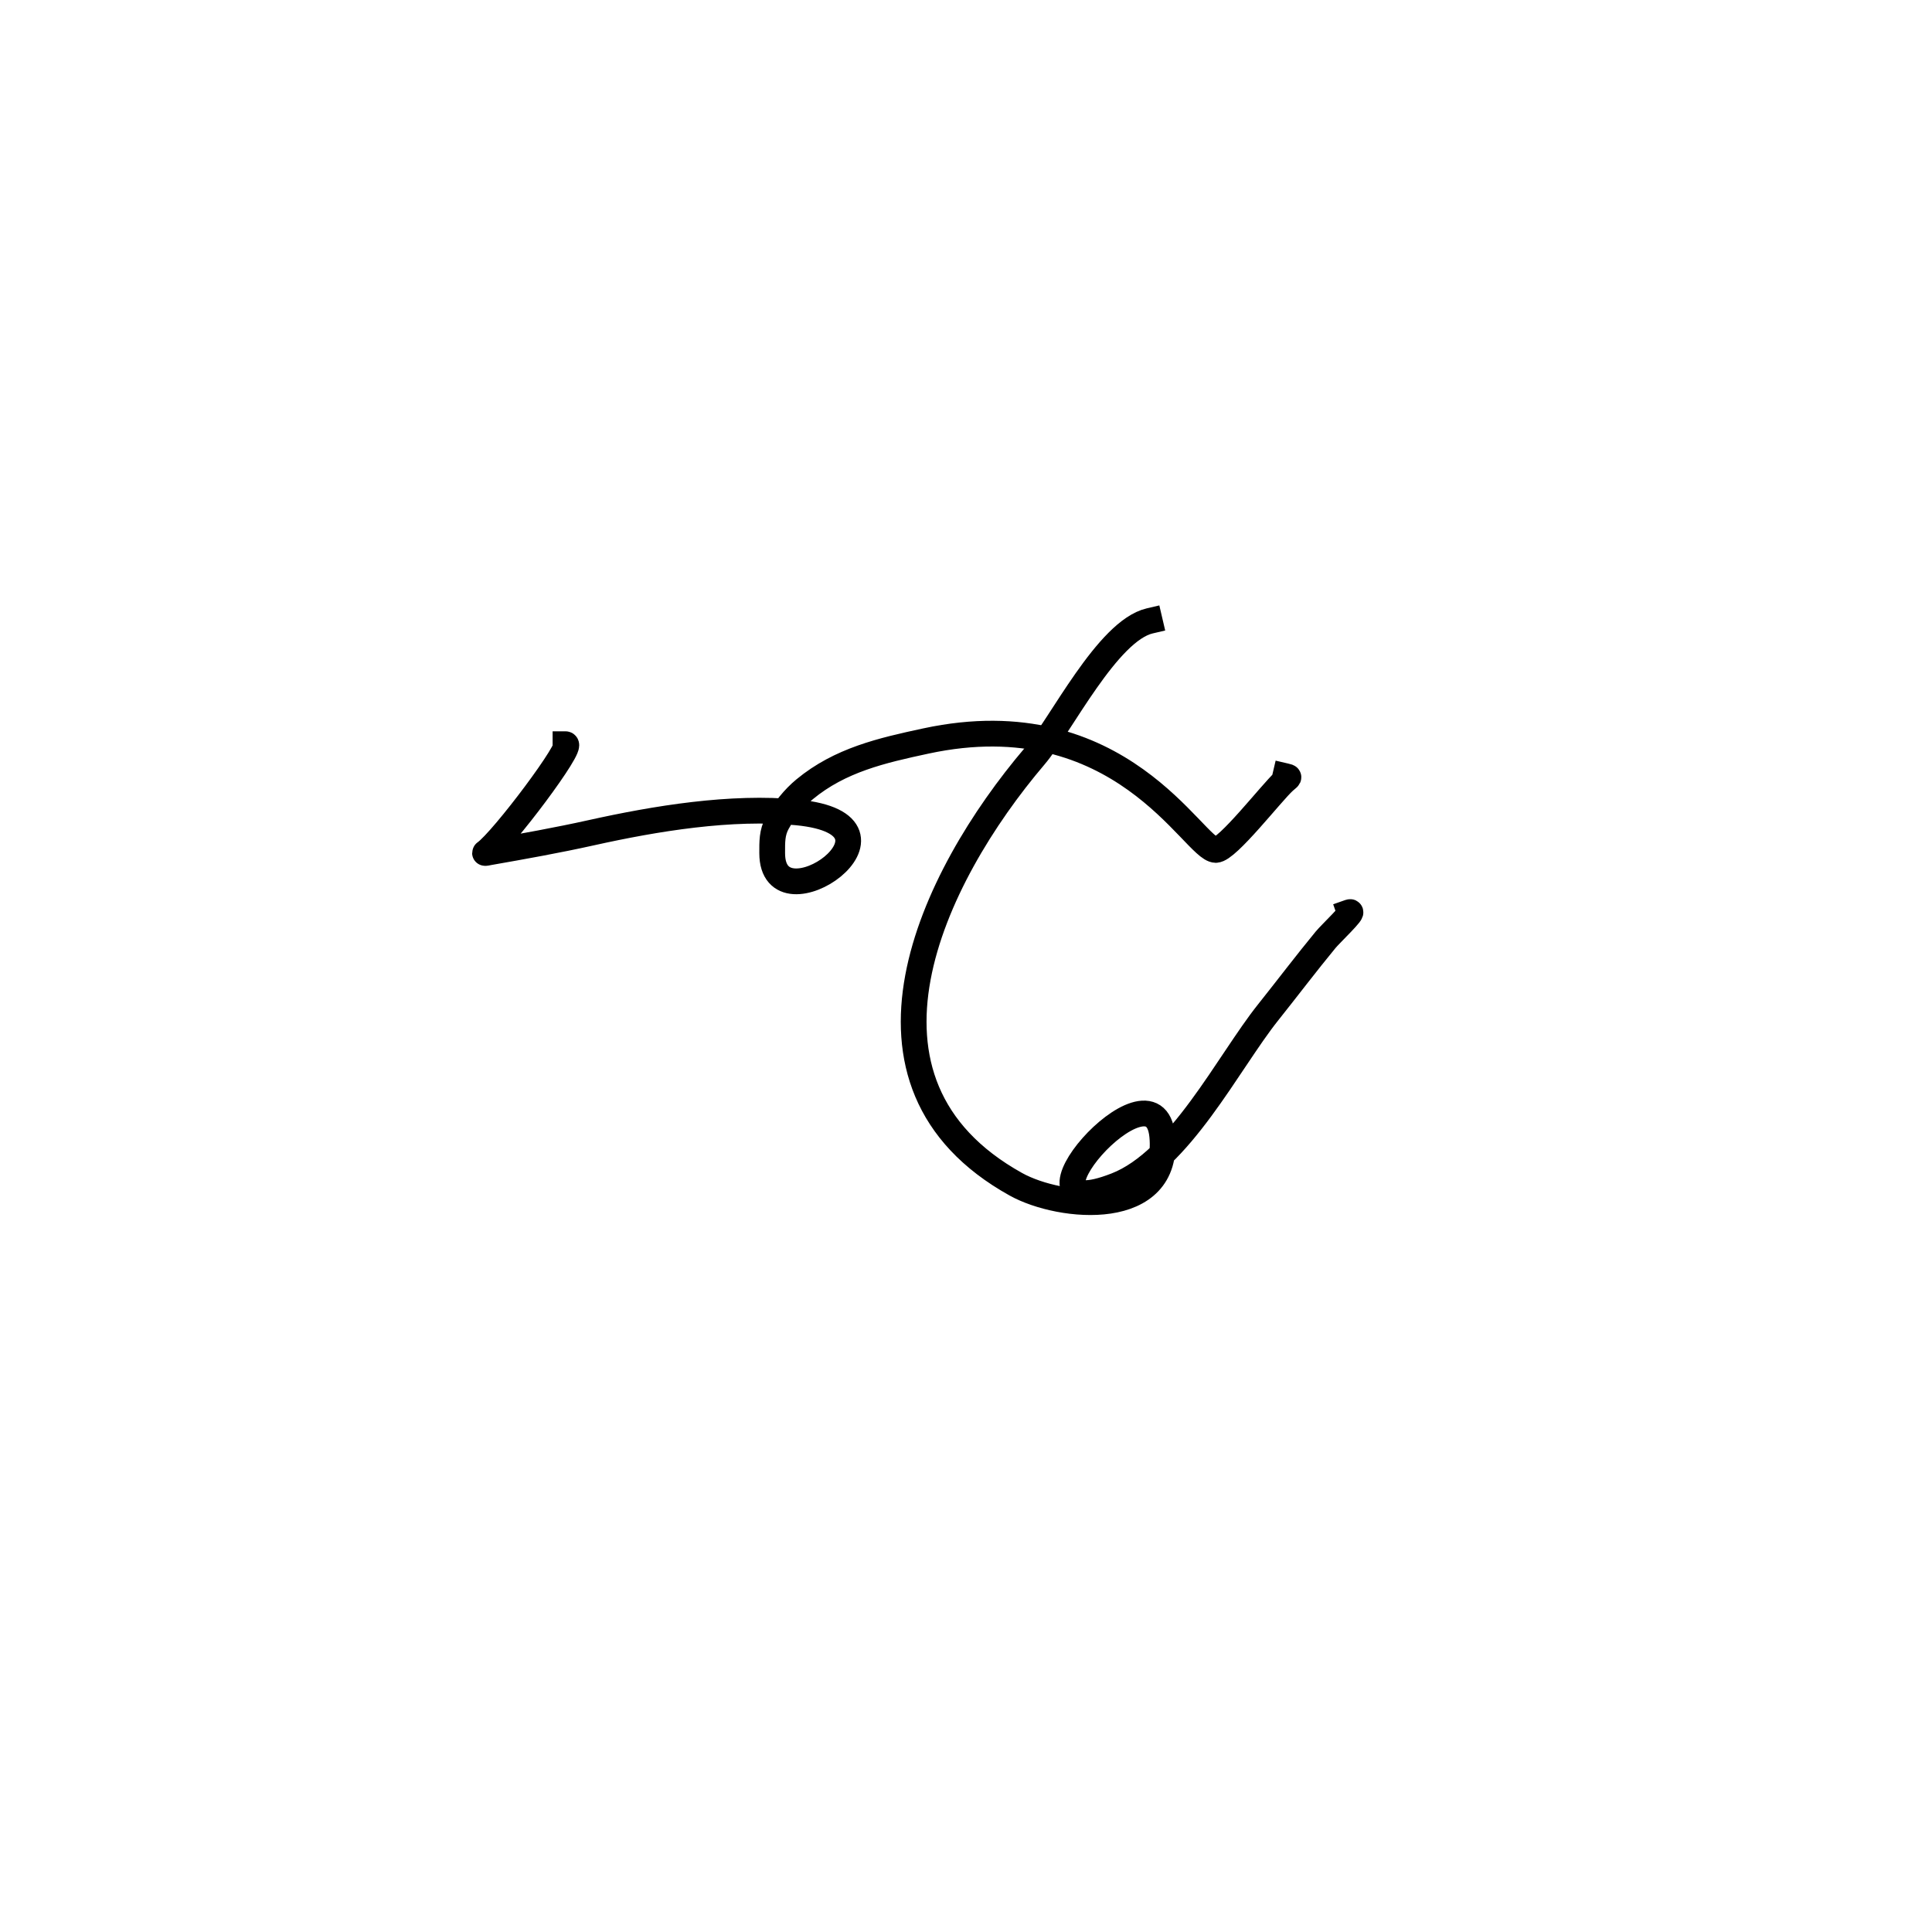
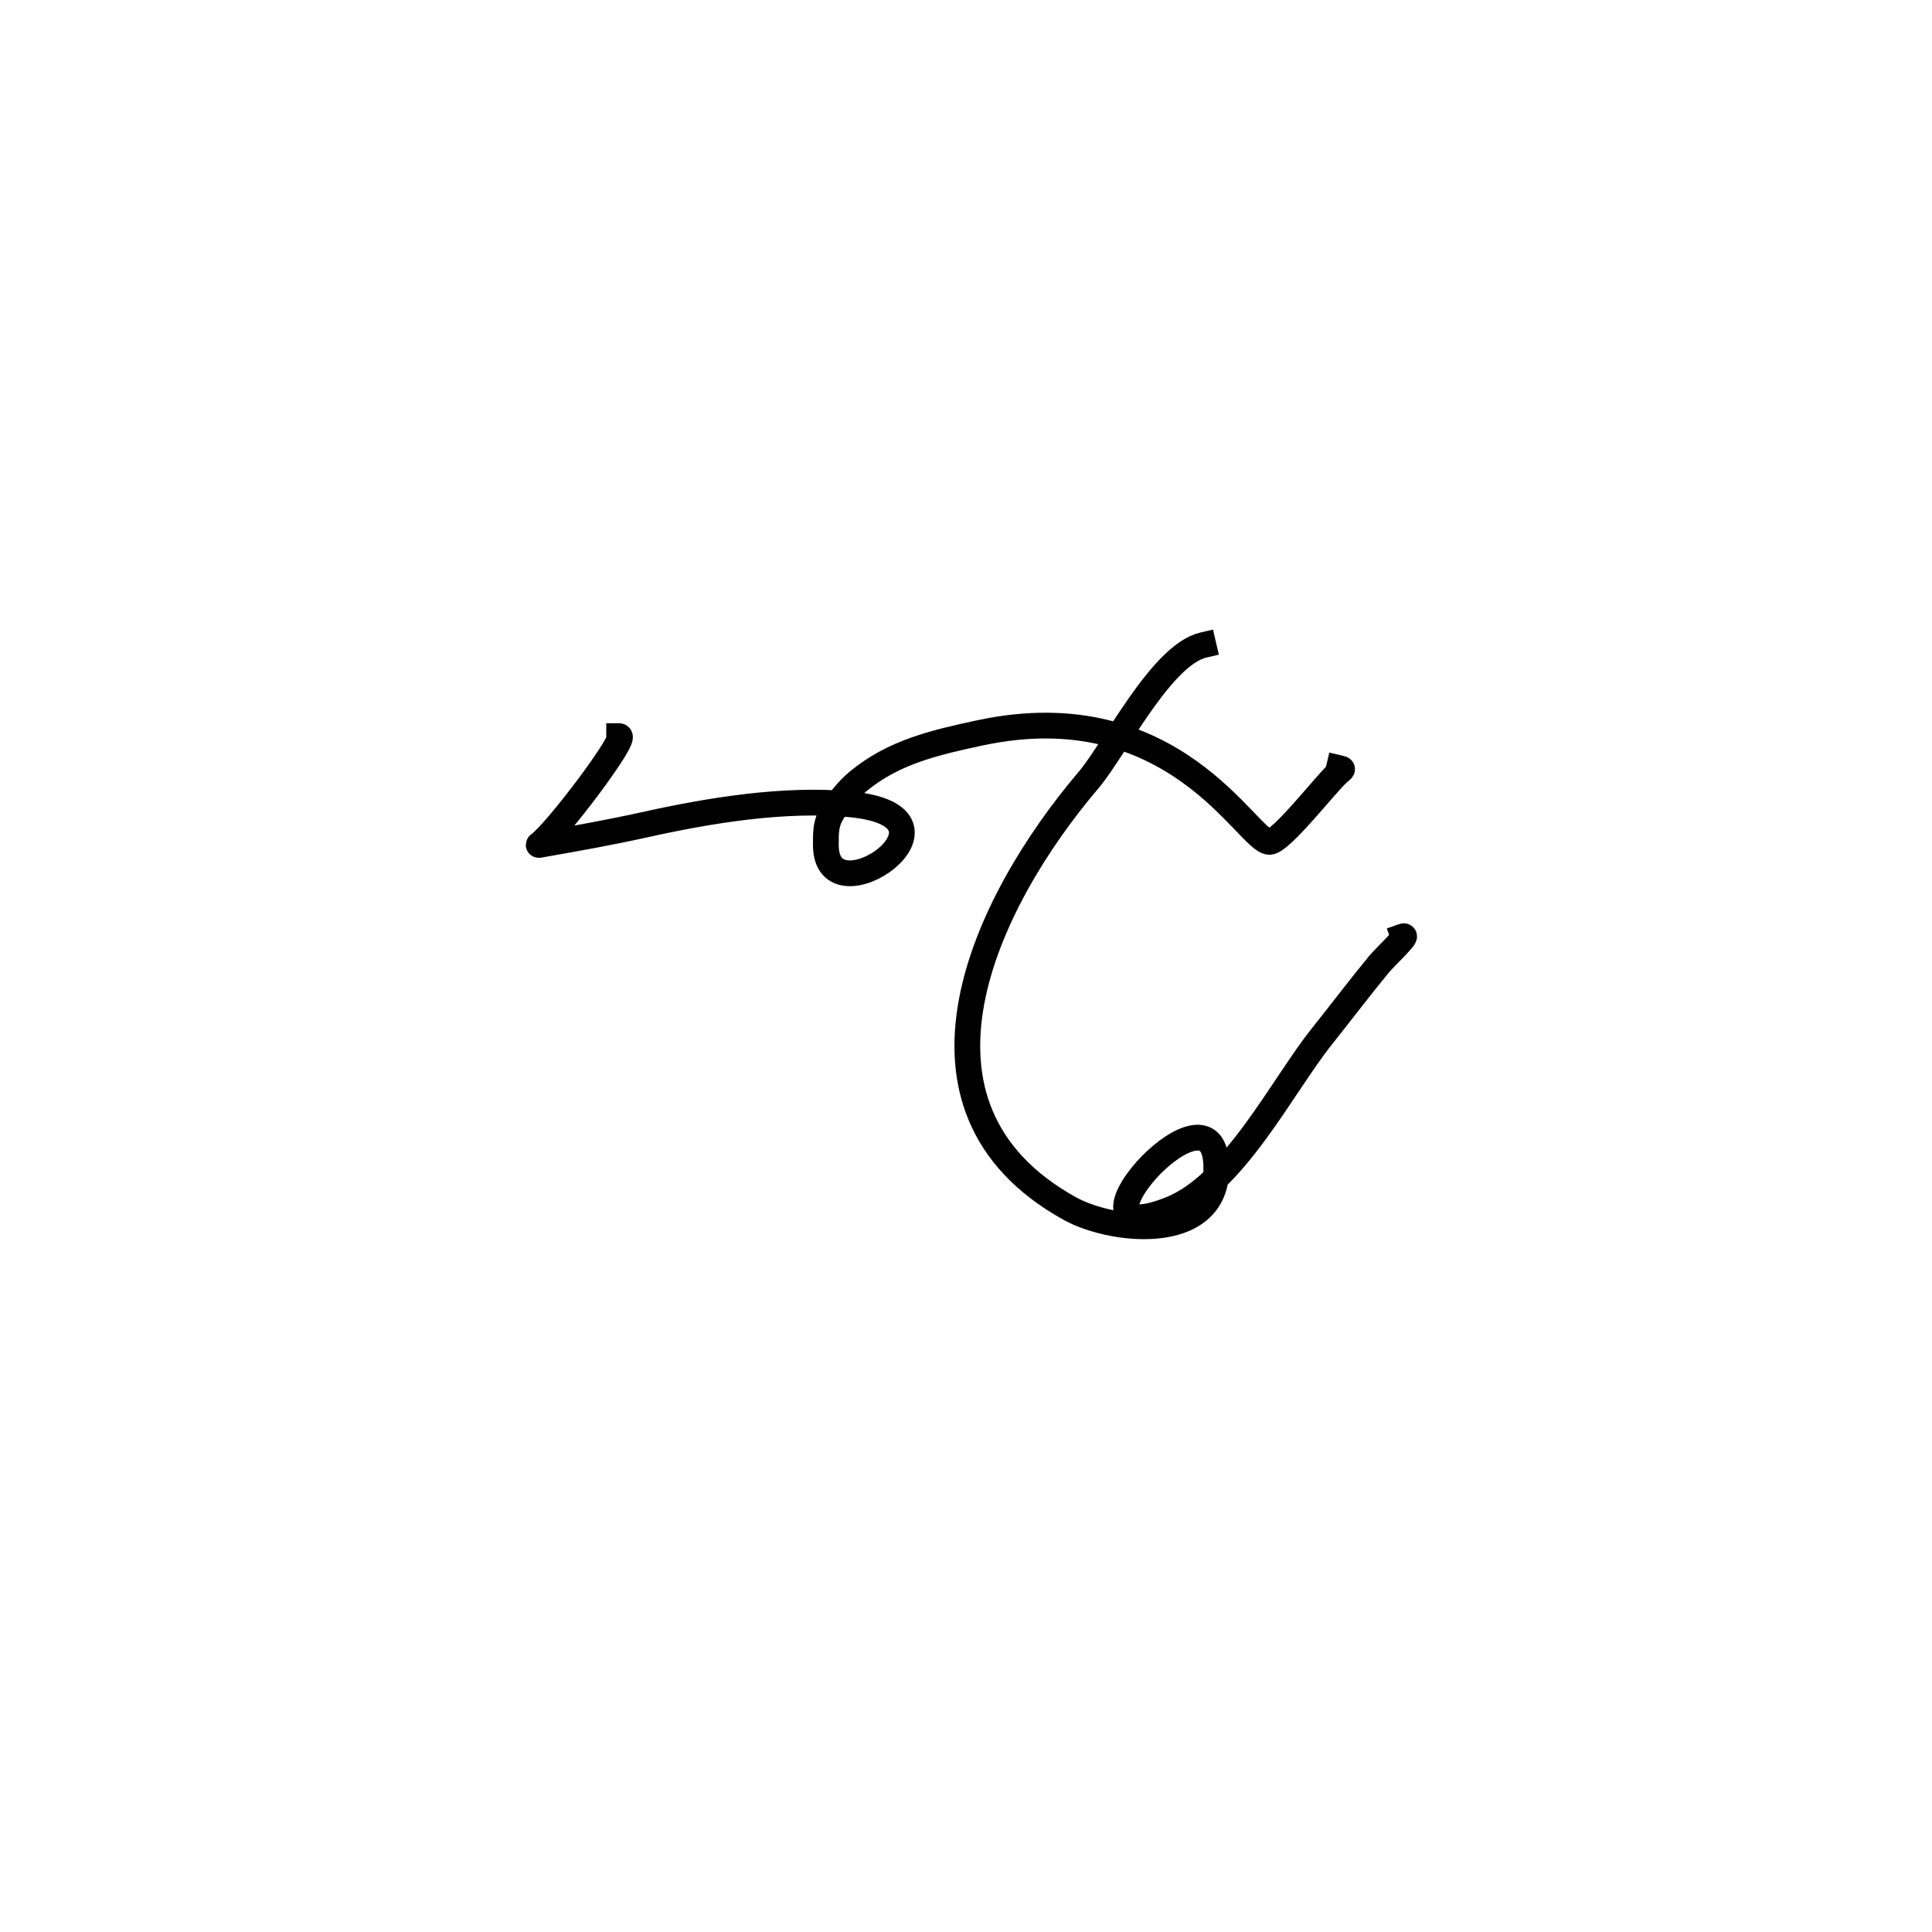
<svg xmlns="http://www.w3.org/2000/svg" width="720pt" height="720pt" viewBox="0 0 720 720">
  <defs />
-   <path id="shape0" transform="translate(180.7452, 273.4091)" fill="none" stroke="#000000" stroke-width="9.6" stroke-linecap="square" stroke-linejoin="bevel" d="M29.995 3.927C33.524 3.927 6.58 39.813 0.073 44.373C-0.334 44.658 1.069 44.31 1.559 44.224C14.206 42.008 27.012 39.722 39.544 36.938C63.583 31.597 91.78 26.95 116.365 29.354C163.98 34.01 107.027 73.472 107.027 44.522C107.027 40.442 106.897 36.921 108.937 33.22C111.489 28.593 115.037 24.104 119.123 20.73C132.345 9.811 147.83 6.282 164.324 2.737C236.935 -12.866 264.225 43.332 272.339 43.332C276.647 43.332 293.045 22.091 297.805 17.756C299.639 16.085 300.079 16.255 298.229 15.823" />
-   <path id="shape1" transform="translate(340.4928, 231.3878)" fill="none" stroke="#000000" stroke-width="9.6" stroke-linecap="square" stroke-linejoin="bevel" d="M87.975 0C72.21 3.682 54.875 38.93 45.109 50.409C6.579 95.697 -30.105 172.056 38.106 209.963C54.873 219.281 95.604 223.084 92.644 191.97C89.685 160.872 31.657 227.459 75.455 210.409C99.233 201.152 117.153 164.635 132.115 145.874C139.302 136.862 146.212 127.713 153.548 118.81C155.27 116.721 164.66 107.78 162.461 108.55" />
+   <path id="shape0" transform="translate(200.7452, 270.4091)" fill="none" stroke="#000000" stroke-width="9.6" stroke-linecap="square" stroke-linejoin="bevel" d="M29.995 3.927C33.524 3.927 6.58 39.813 0.073 44.373C-0.334 44.658 1.069 44.31 1.559 44.224C14.206 42.008 27.012 39.722 39.544 36.938C63.583 31.597 91.78 26.95 116.365 29.354C163.98 34.01 107.027 73.472 107.027 44.522C107.027 40.442 106.897 36.921 108.937 33.22C111.489 28.593 115.037 24.104 119.123 20.73C132.345 9.811 147.83 6.282 164.324 2.737C236.935 -12.866 264.225 43.332 272.339 43.332C276.647 43.332 293.045 22.091 297.805 17.756C299.639 16.085 300.079 16.255 298.229 15.823" />
+   <path id="shape1" transform="translate(360.4928, 240.3878)" fill="none" stroke="#000000" stroke-width="9.6" stroke-linecap="square" stroke-linejoin="bevel" d="M87.975 0C72.21 3.682 54.875 38.93 45.109 50.409C6.579 95.697 -30.105 172.056 38.106 209.963C54.873 219.281 95.604 223.084 92.644 191.97C89.685 160.872 31.657 227.459 75.455 210.409C99.233 201.152 117.153 164.635 132.115 145.874C139.302 136.862 146.212 127.713 153.548 118.81C155.27 116.721 164.66 107.78 162.461 108.55" />
</svg>
